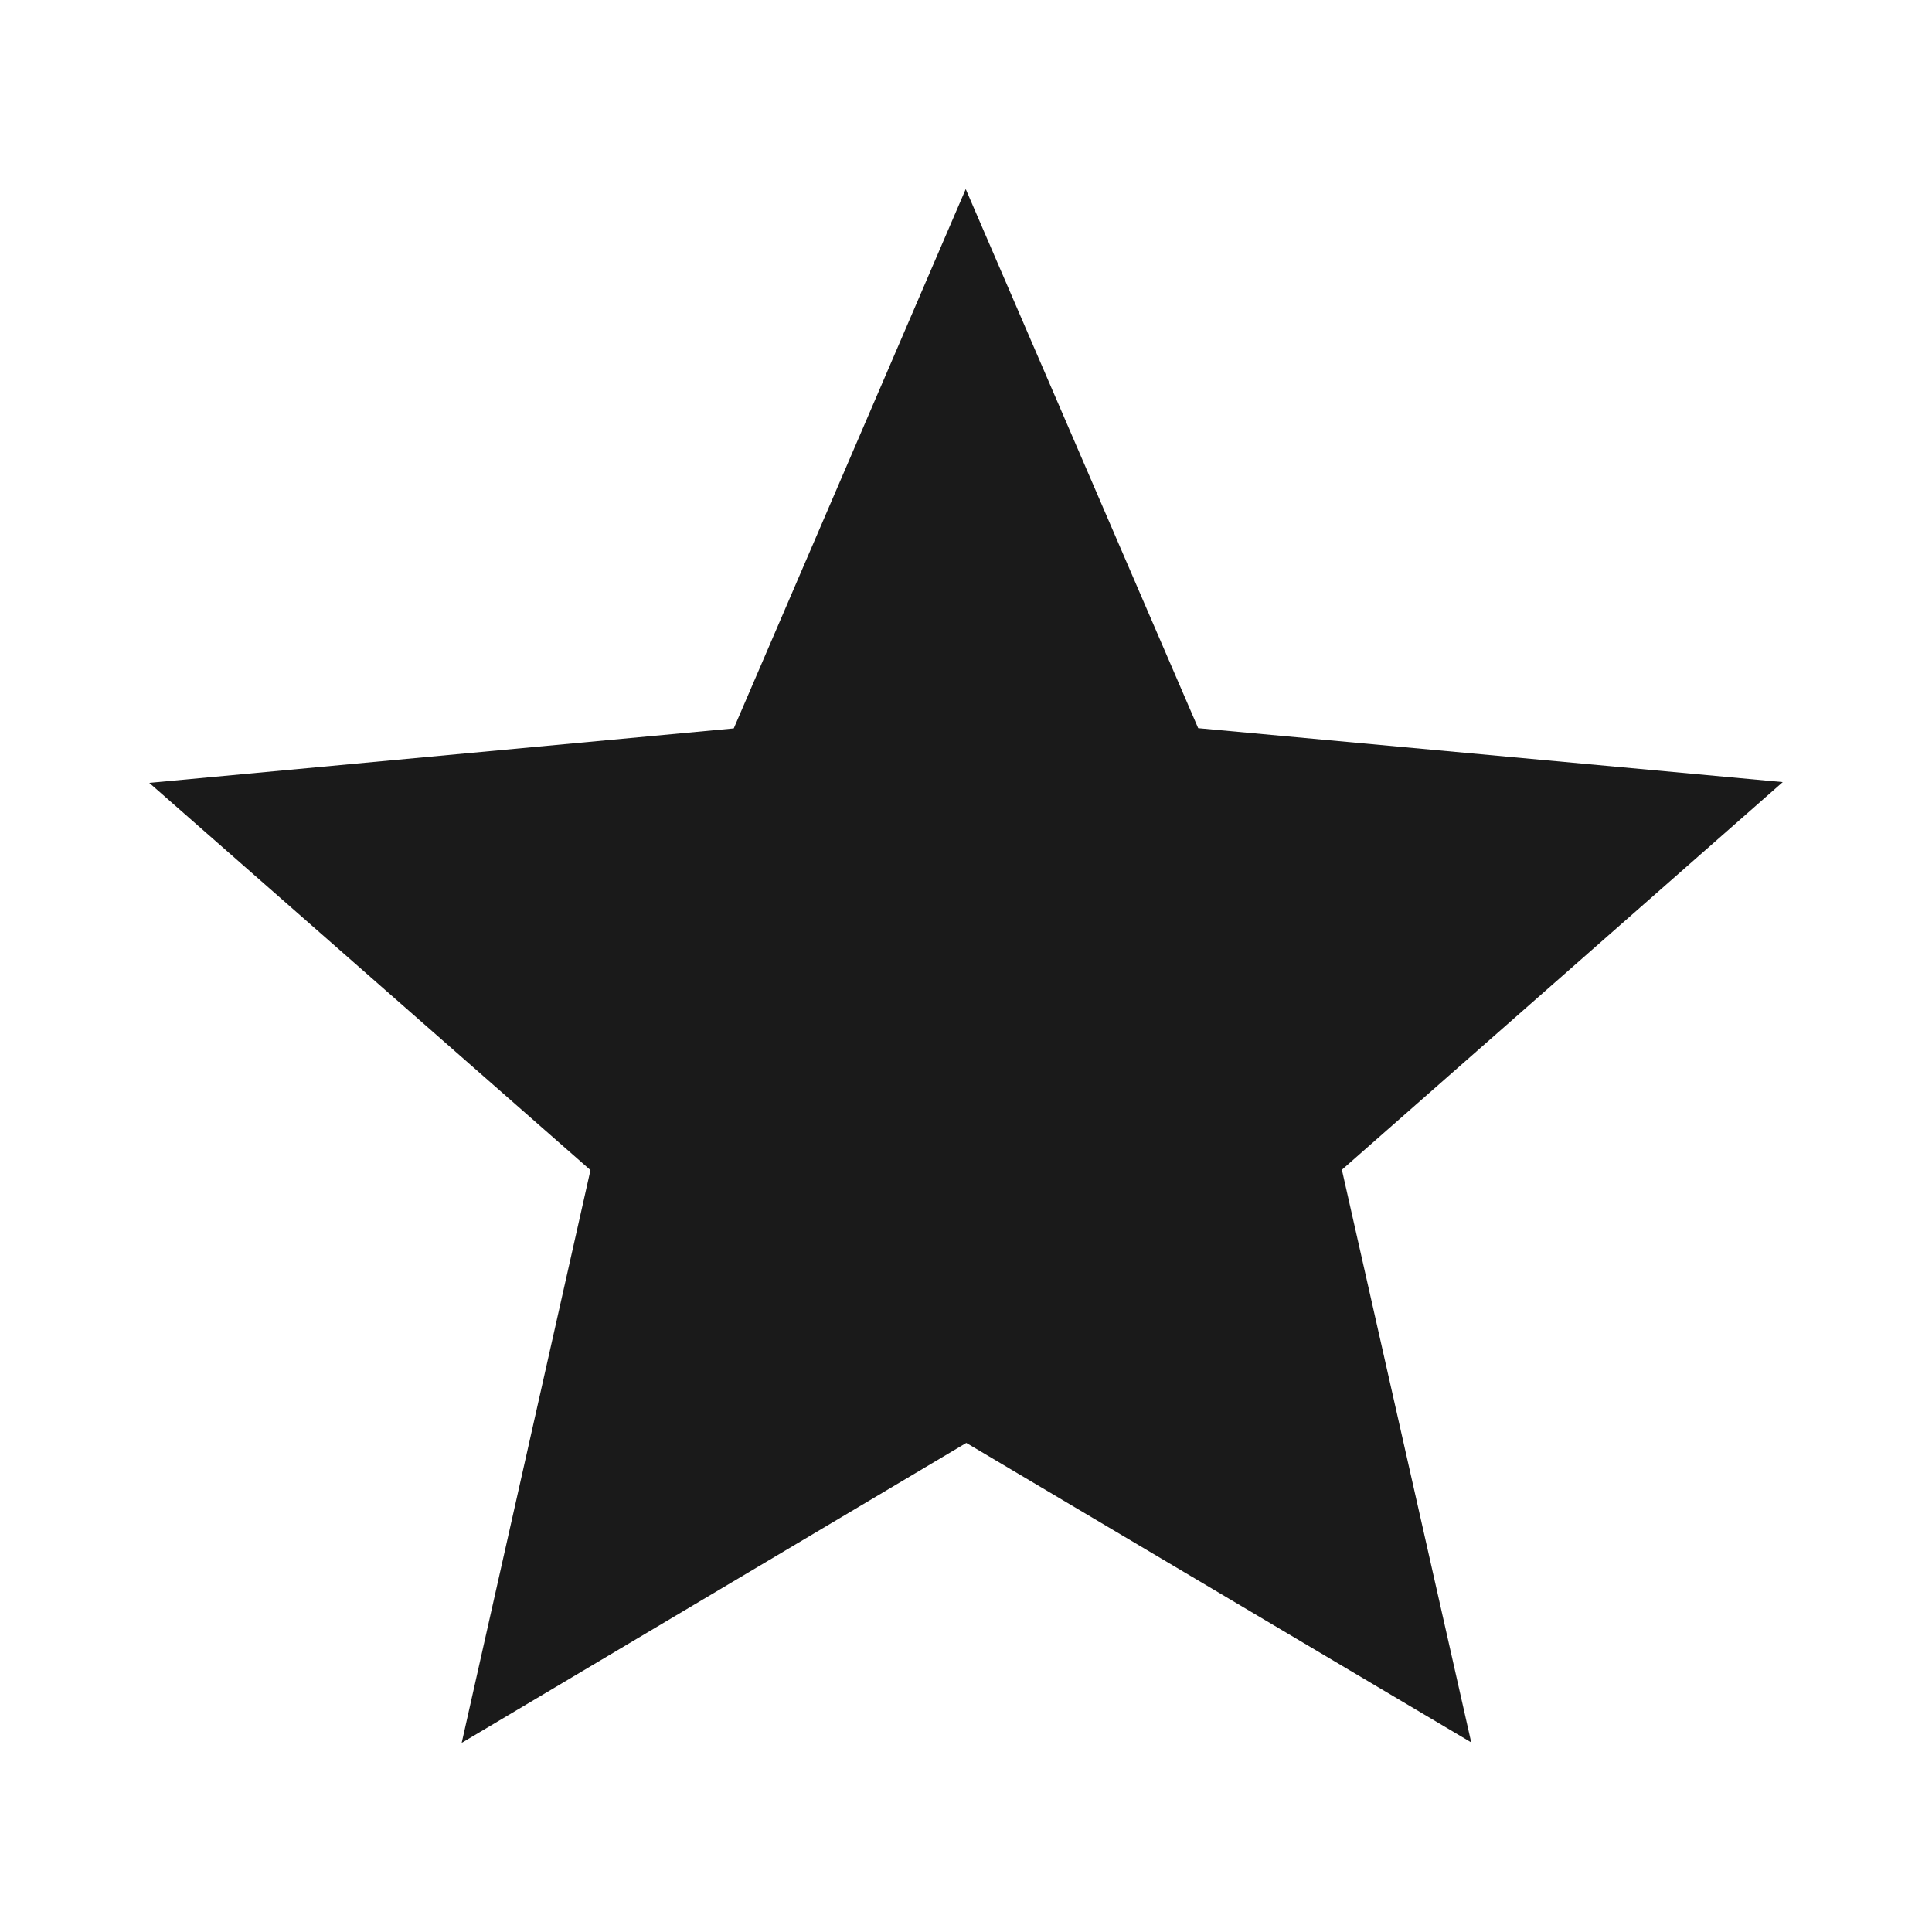
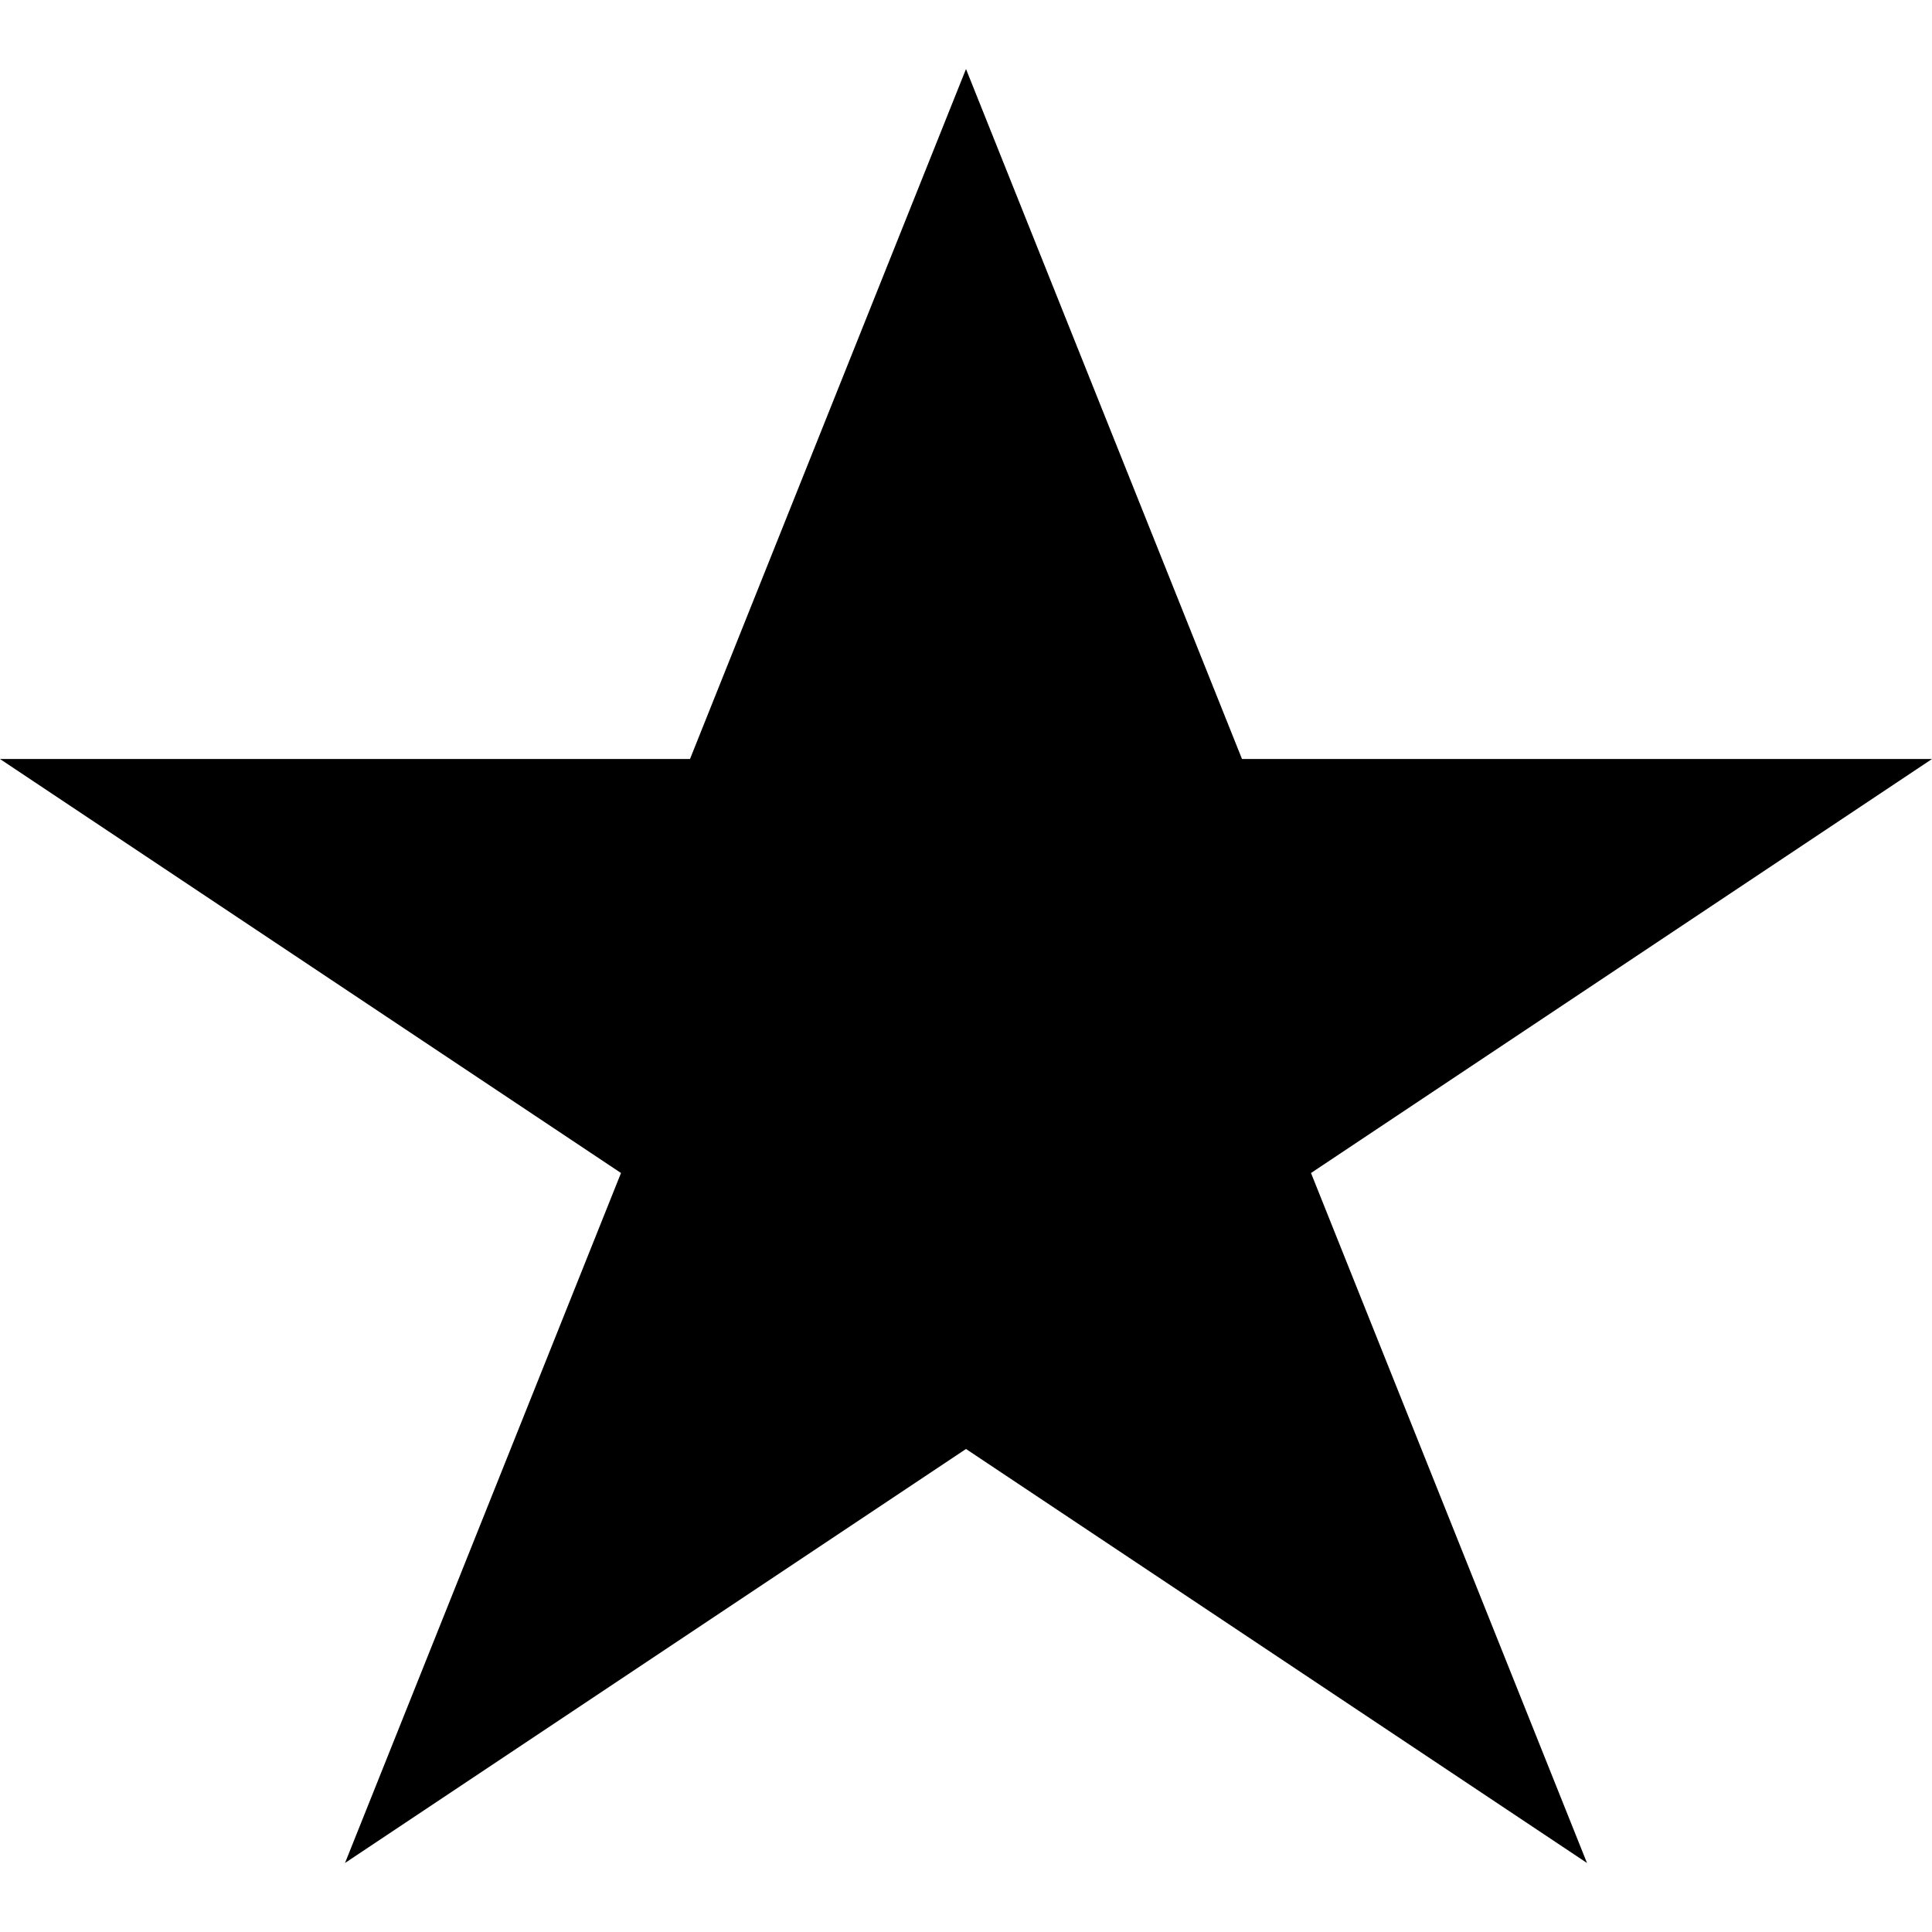
- <svg xmlns="http://www.w3.org/2000/svg" width="30" height="30" id="svg2" version="1.1">
-   <defs id="defs4" />
-   <g id="layer1" transform="translate(0,-1022.362)">
-     <path style="color:#000000;fill:#1a1a1a;stroke:#d4d4d4;stroke-width:1.028;stroke-opacity:1;marker:none;visibility:visible;display:inline;overflow:visible;enable-background:accumulate" id="path16617-6-6" d="m 29.171,16.569 a 14.008,14.008 0 1 1 -28.017,0 14.008,14.008 0 1 1 28.017,0 z" transform="matrix(0.972973,0,0,0.972973,330.5079,953.6324)" />
-     <path style="fill:#1a1a1a;stroke:#d4d4d4;stroke-width:1px;stroke-linecap:butt;stroke-linejoin:miter;stroke-opacity:1" d="m 345.296,957.89 0,11.863 0,0" id="path16623-6-2" />
-     <path style="fill:#1a1a1a;stroke:#d4d4d4;stroke-width:1px;stroke-linecap:butt;stroke-linejoin:miter;stroke-opacity:1" d="m 357.159,969.753 -1.709,0 0,0" id="path16623-4-2-0" />
-     <path style="fill:#1a1a1a;stroke:#d4d4d4;stroke-width:1px;stroke-linecap:butt;stroke-linejoin:miter;stroke-opacity:1" d="m 345.296,981.616 0,-2.018 0,0" id="path16623-4-3-9-0" />
-     <path style="fill:#1a1a1a;stroke:#d4d4d4;stroke-width:1px;stroke-linecap:butt;stroke-linejoin:miter;stroke-opacity:1" d="m 333.433,969.753 11.863,0 0,0" id="path16623-4-3-4-1-0" />
-     <path id="path9518-0-7" d="m 15,1025.992 -11.242,9.924 2.248,0 0,12.818 6.745,0 0,-7.564 4.651,0 1.3e-5,7.564 6.591,0 0,-12.818 2.248,0 -11.242,-9.924 0,0 0,0 z" style="font-size:12px;fill:none;stroke:none" />
-     <path style="color:#000000;fill:#1a1a1a;fill-opacity:1;fill-rule:nonzero;stroke:none;stroke-width:3;marker:none;visibility:visible;display:inline;overflow:visible;enable-background:accumulate" id="path13238-0" d="M 96.165,6.427 74.362,23.645 79.043,51.03 55.93,35.615 31.332,48.53 38.85,21.784 18.967,2.381 46.726,1.267 59.036,-23.64 68.674,2.417 z" transform="matrix(0.3276564,-0.01732737,0.01732737,0.3276564,-3.938108,1034.067)" />
+ <svg xmlns="http://www.w3.org/2000/svg" version="1.1" id="Capa_1" x="0px" y="0px" width="535.5px" height="535.5px" viewBox="0 0 535.5 535.5" style="enable-background:new 0 0 535.5 535.5;" xml:space="preserve">
+   <g>
+     <polygon points="535.5,210.375 344.25,210.375 267.75,19.125 191.25,210.375 0,210.375 172.125,325.125 95.625,516.375    267.75,401.625 439.875,516.375 363.375,325.125  " />
  </g>
+   <g>
+ </g>
+   <g>
+ </g>
+   <g>
+ </g>
+   <g>
+ </g>
+   <g>
+ </g>
+   <g>
+ </g>
+   <g>
+ </g>
+   <g>
+ </g>
+   <g>
+ </g>
+   <g>
+ </g>
+   <g>
+ </g>
+   <g>
+ </g>
+   <g>
+ </g>
+   <g>
+ </g>
+   <g>
+ </g>
</svg>
